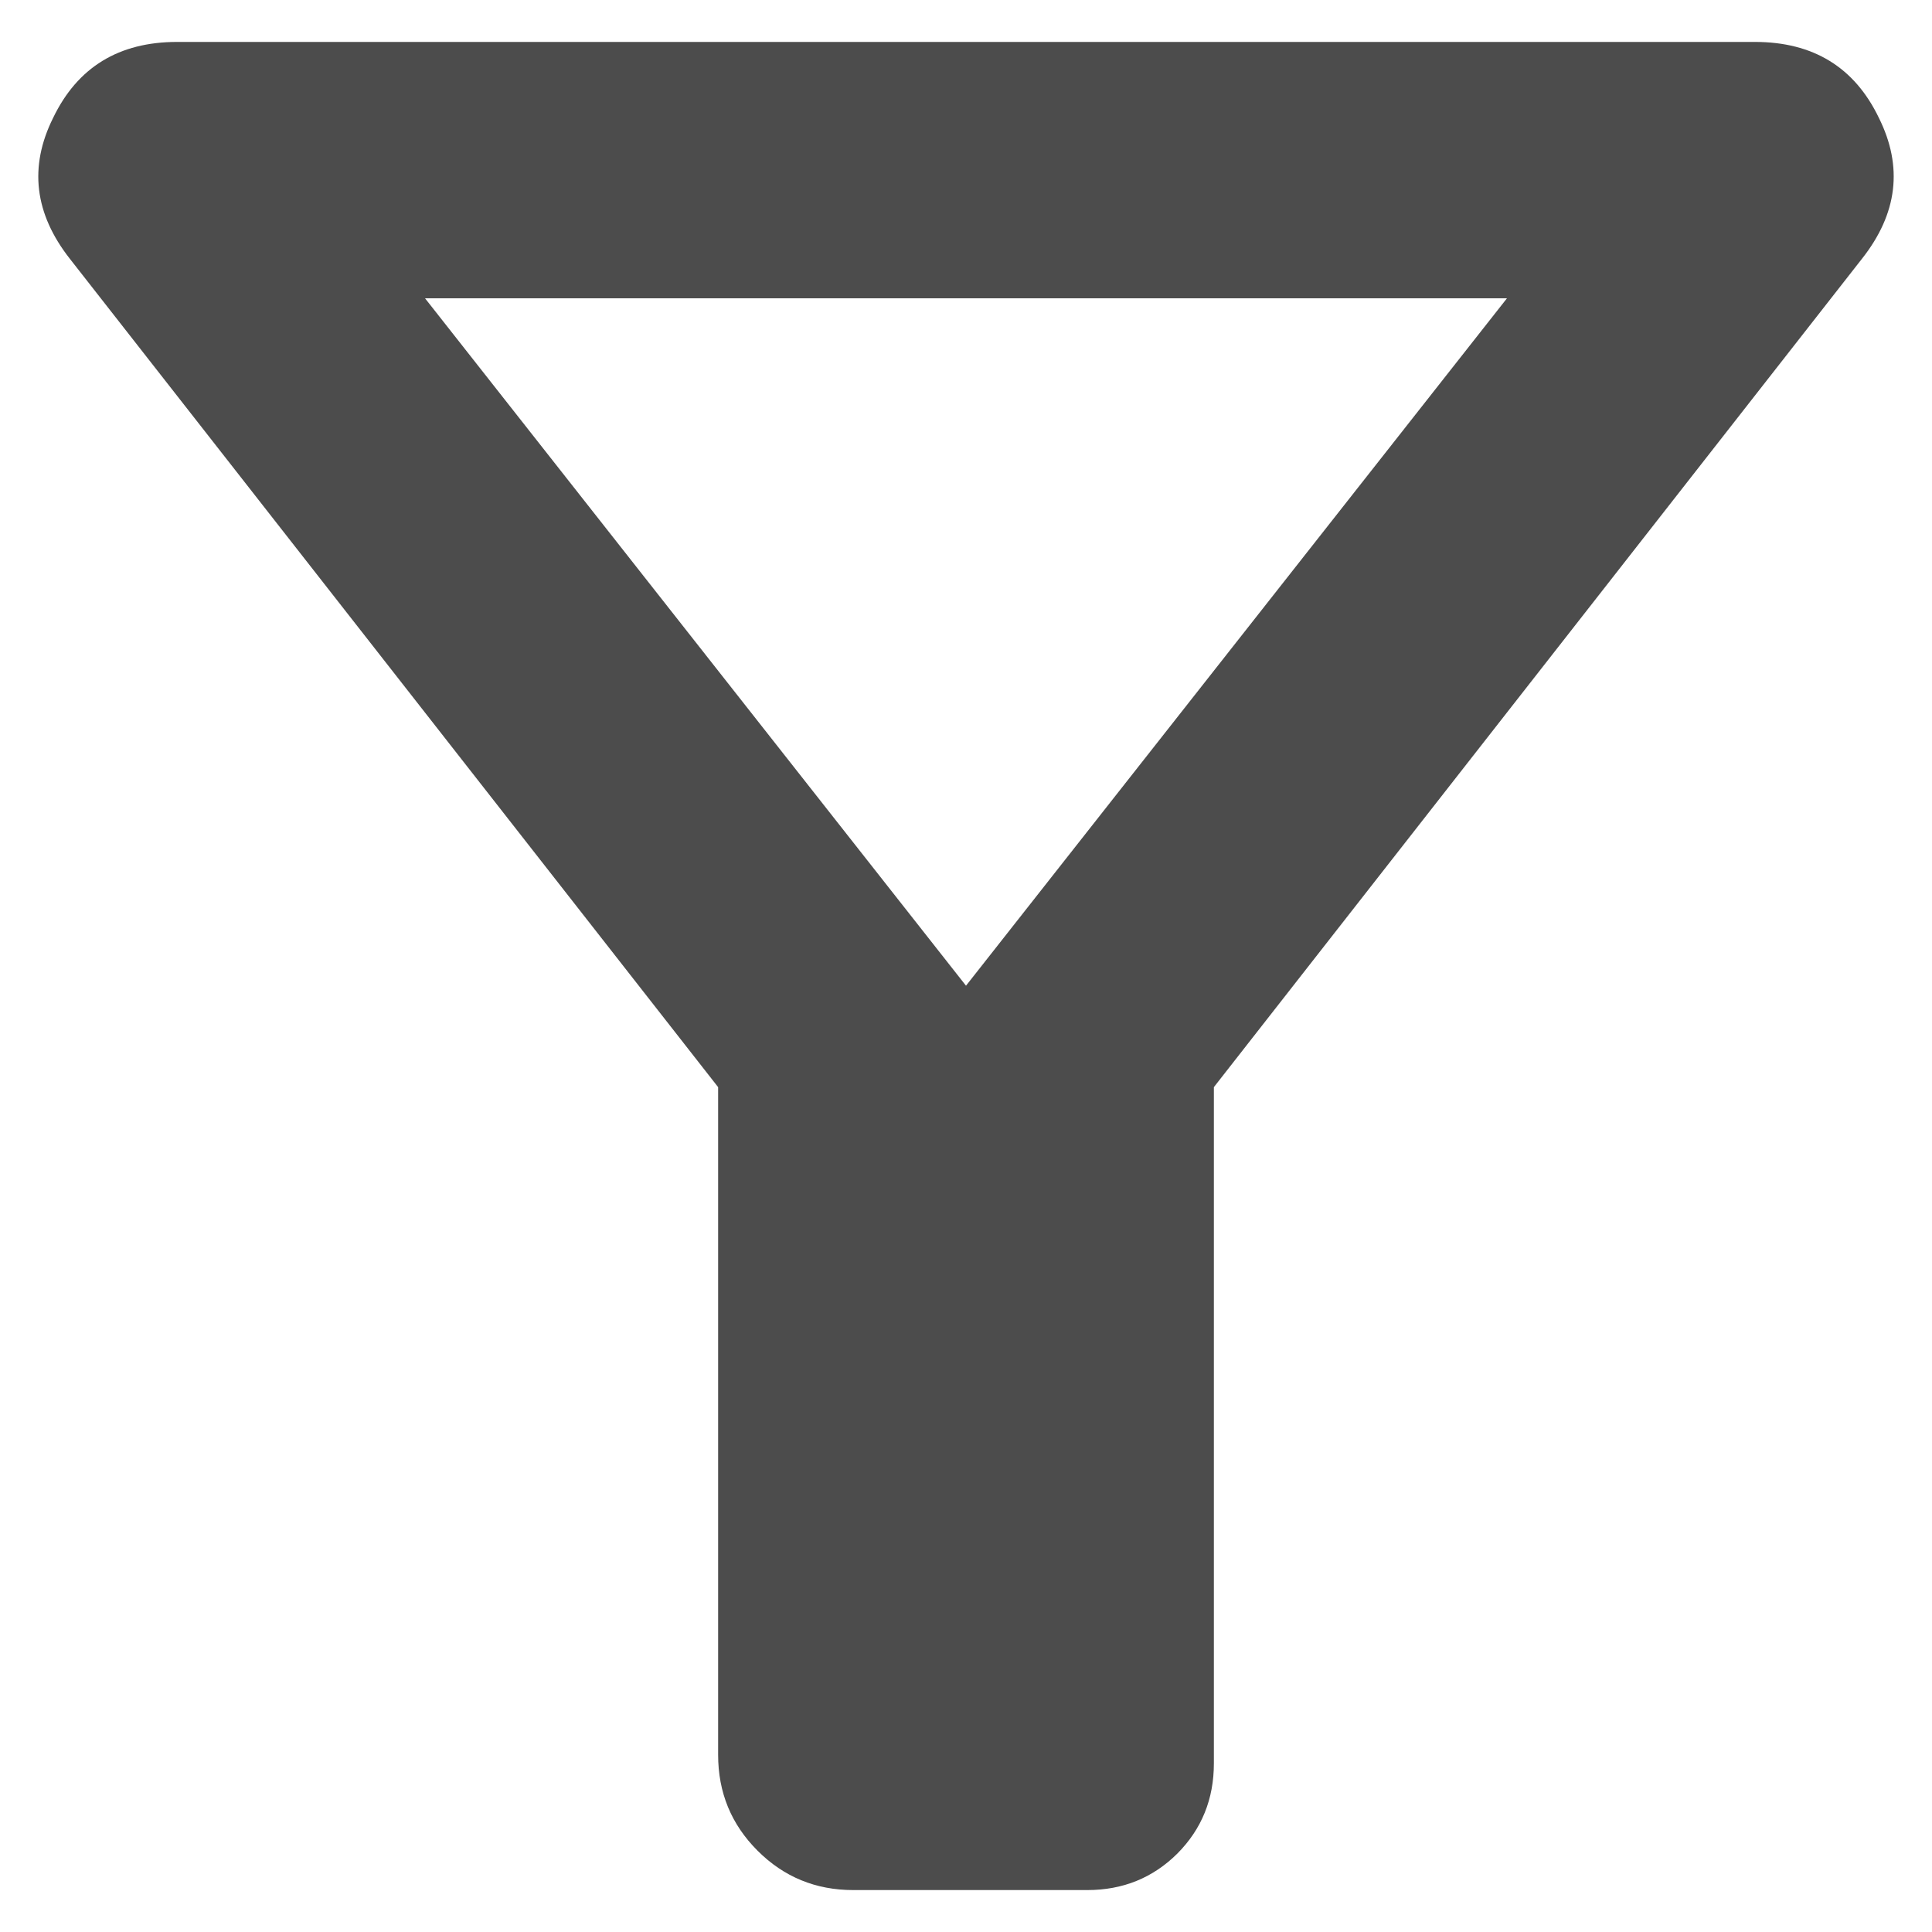
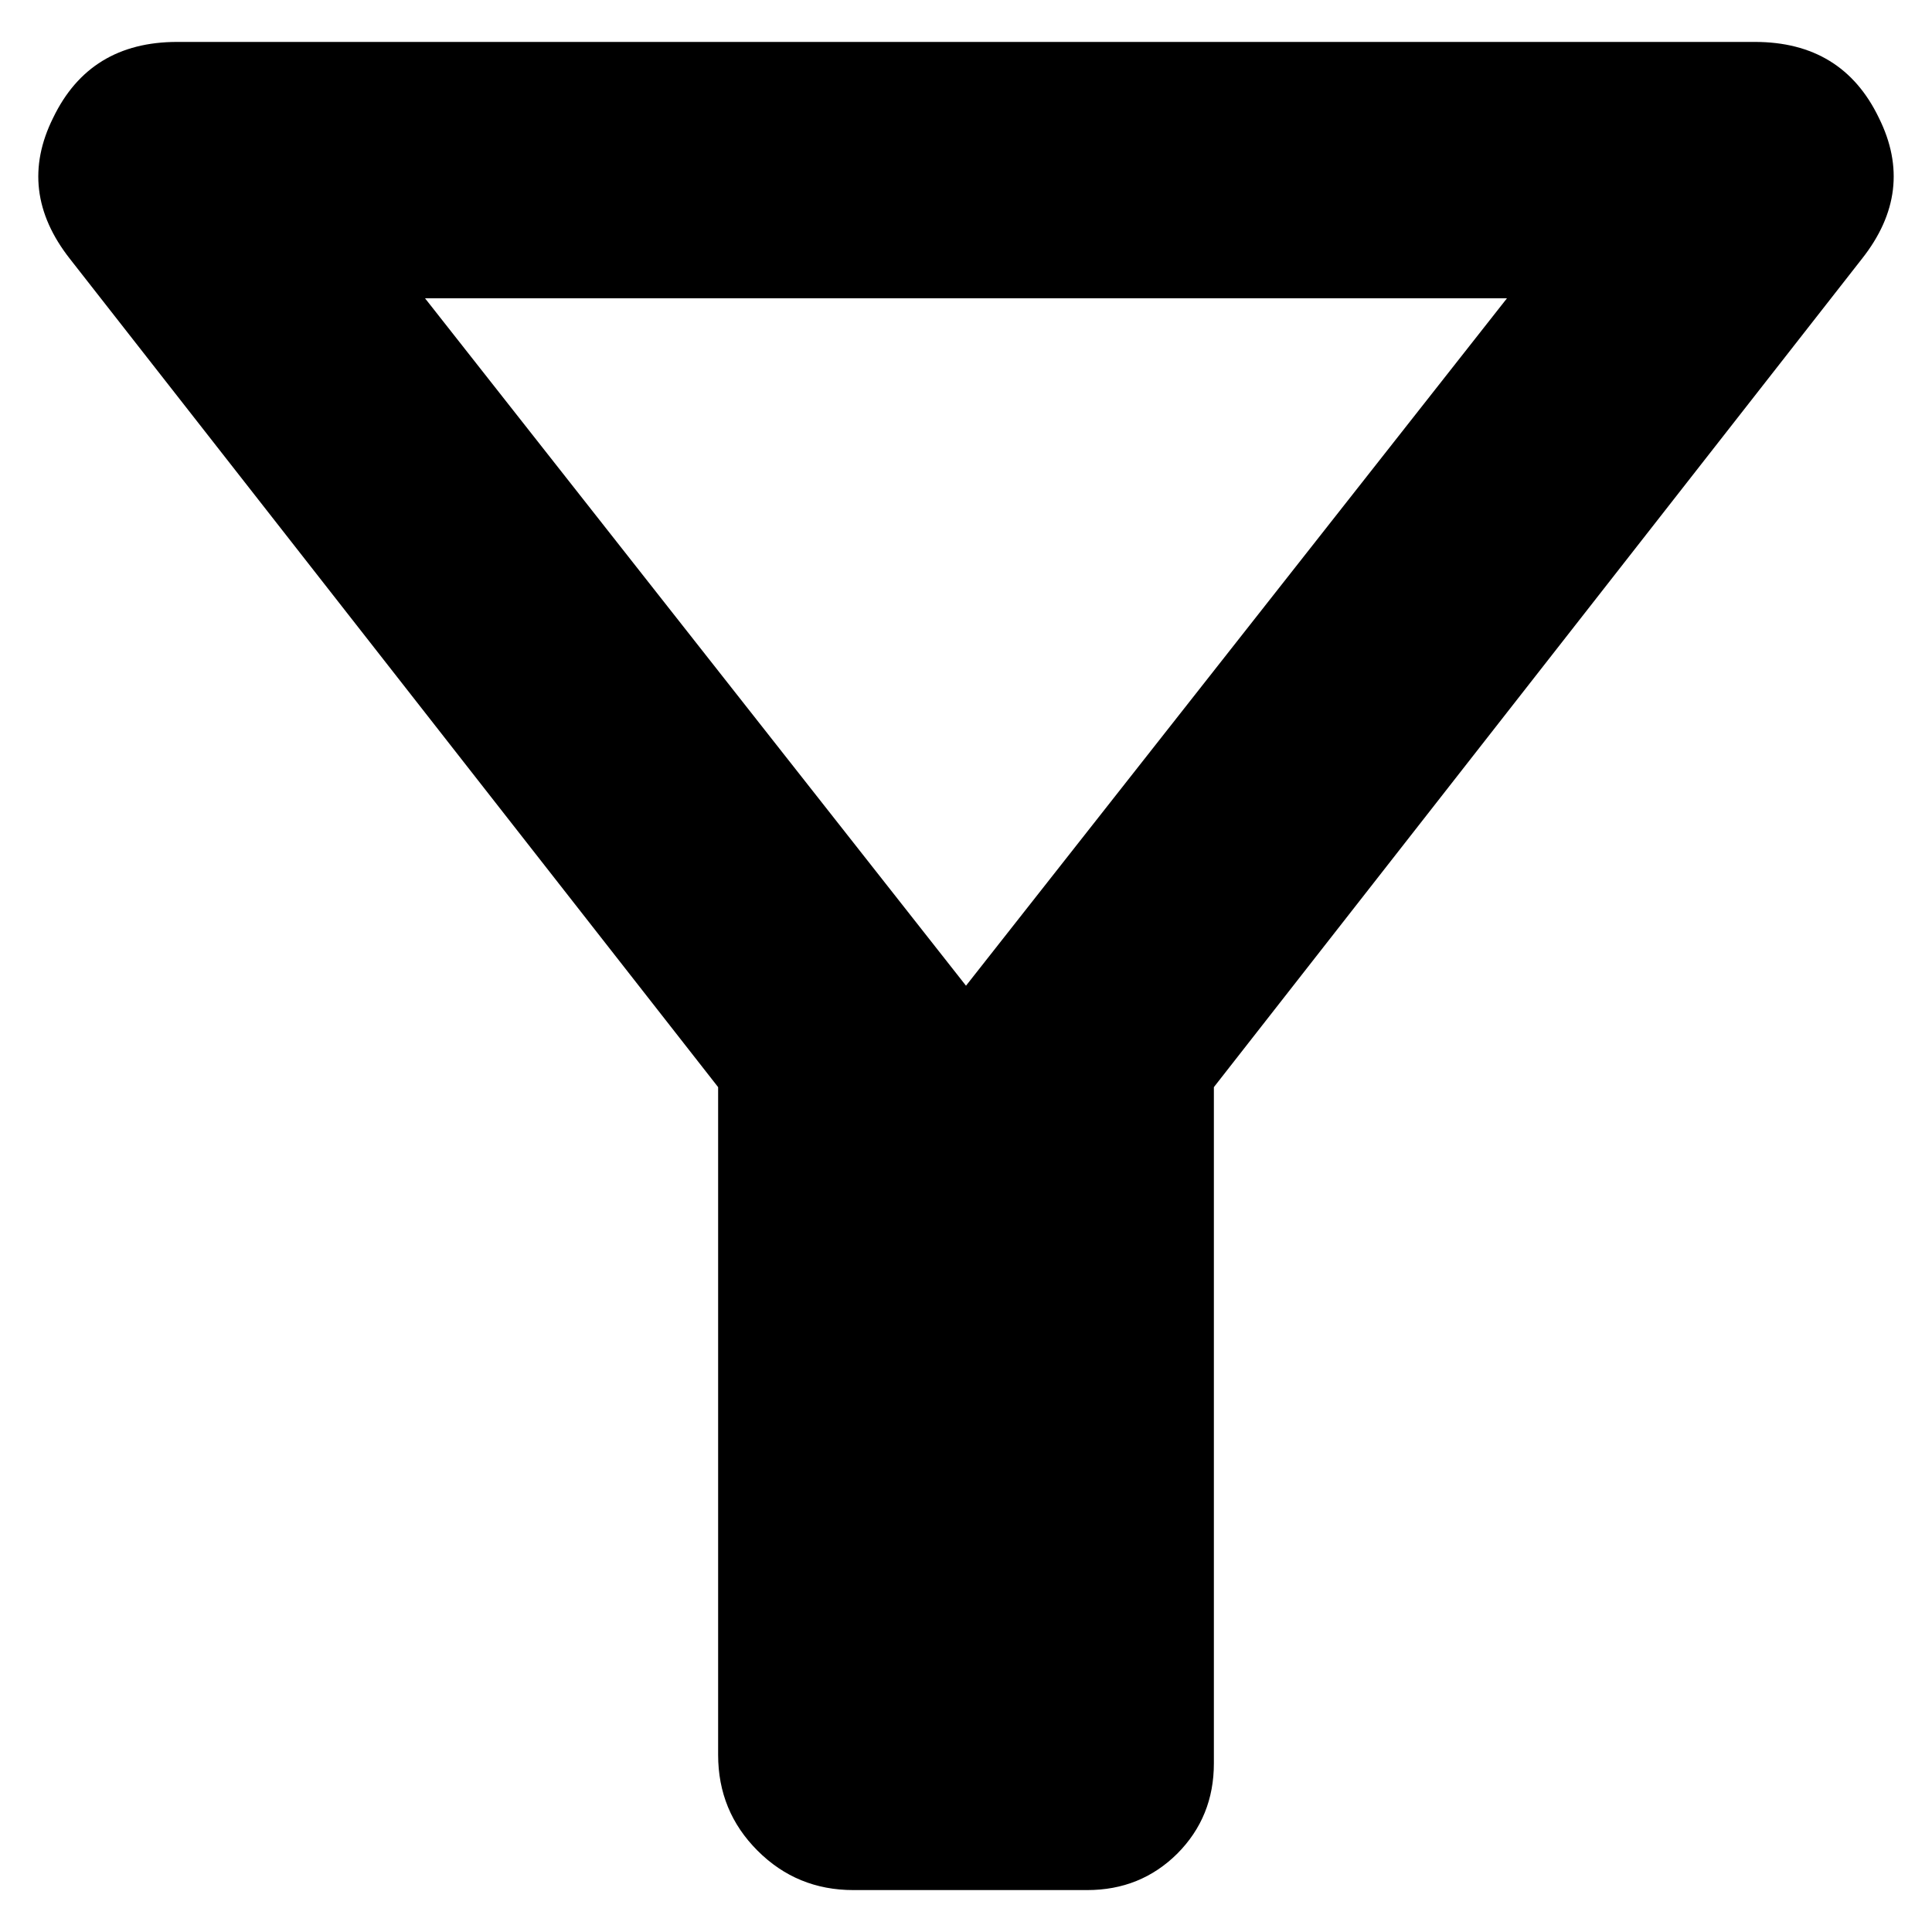
<svg xmlns="http://www.w3.org/2000/svg" width="10" height="10" viewBox="0 0 10 10" fill="none">
-   <path d="M4.417 9.783C4.222 9.783 4.057 9.715 3.921 9.579C3.785 9.443 3.717 9.278 3.717 9.083V5.627L0.362 1.34C0.178 1.106 0.149 0.863 0.275 0.61C0.401 0.348 0.615 0.217 0.917 0.217H9.083C9.385 0.217 9.599 0.348 9.725 0.61C9.851 0.863 9.822 1.106 9.637 1.34L6.283 5.627V9.127C6.283 9.312 6.22 9.467 6.094 9.594C5.967 9.72 5.812 9.783 5.627 9.783H4.417ZM5 5.102L7.8 1.544H2.2L5 5.102Z" fill="currentColor" fill-opacity="0.7" />
+   <path d="M4.417 9.783C4.222 9.783 4.057 9.715 3.921 9.579C3.785 9.443 3.717 9.278 3.717 9.083V5.627L0.362 1.34C0.178 1.106 0.149 0.863 0.275 0.61C0.401 0.348 0.615 0.217 0.917 0.217H9.083C9.385 0.217 9.599 0.348 9.725 0.61C9.851 0.863 9.822 1.106 9.637 1.34L6.283 5.627V9.127C6.283 9.312 6.22 9.467 6.094 9.594C5.967 9.72 5.812 9.783 5.627 9.783H4.417ZM5 5.102L7.8 1.544H2.2L5 5.102Z" fill="currentColor" />
</svg>
